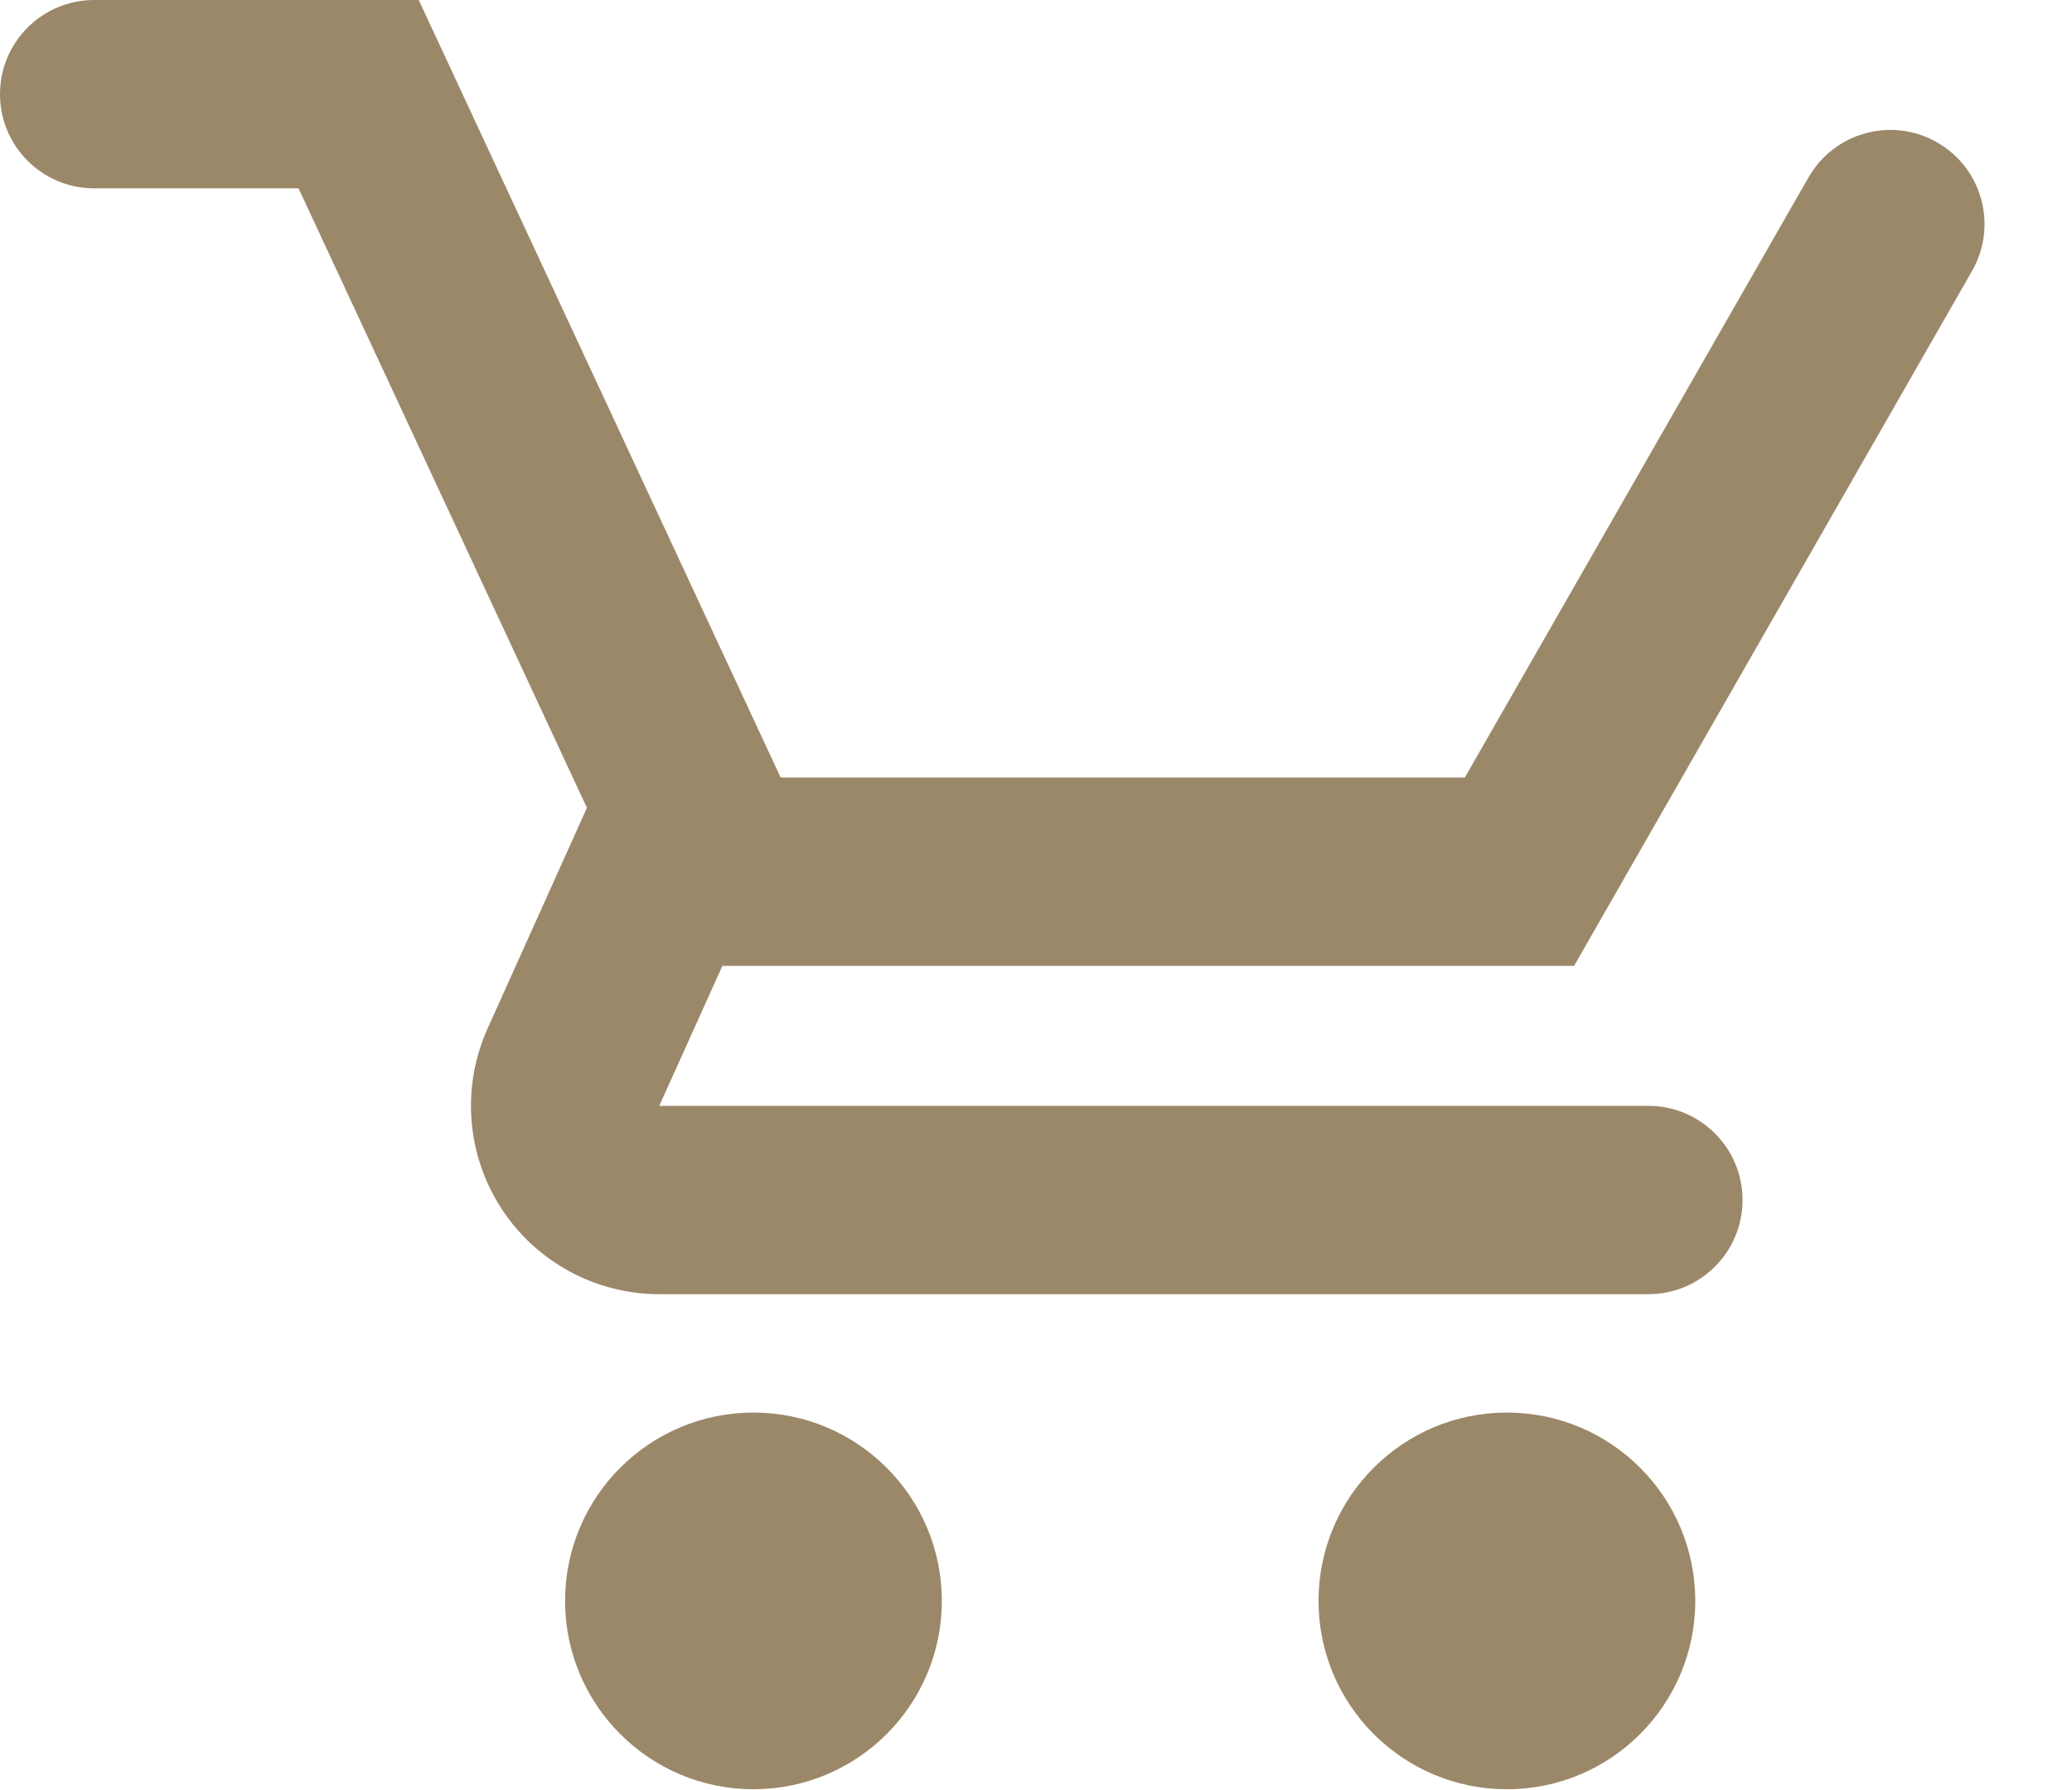
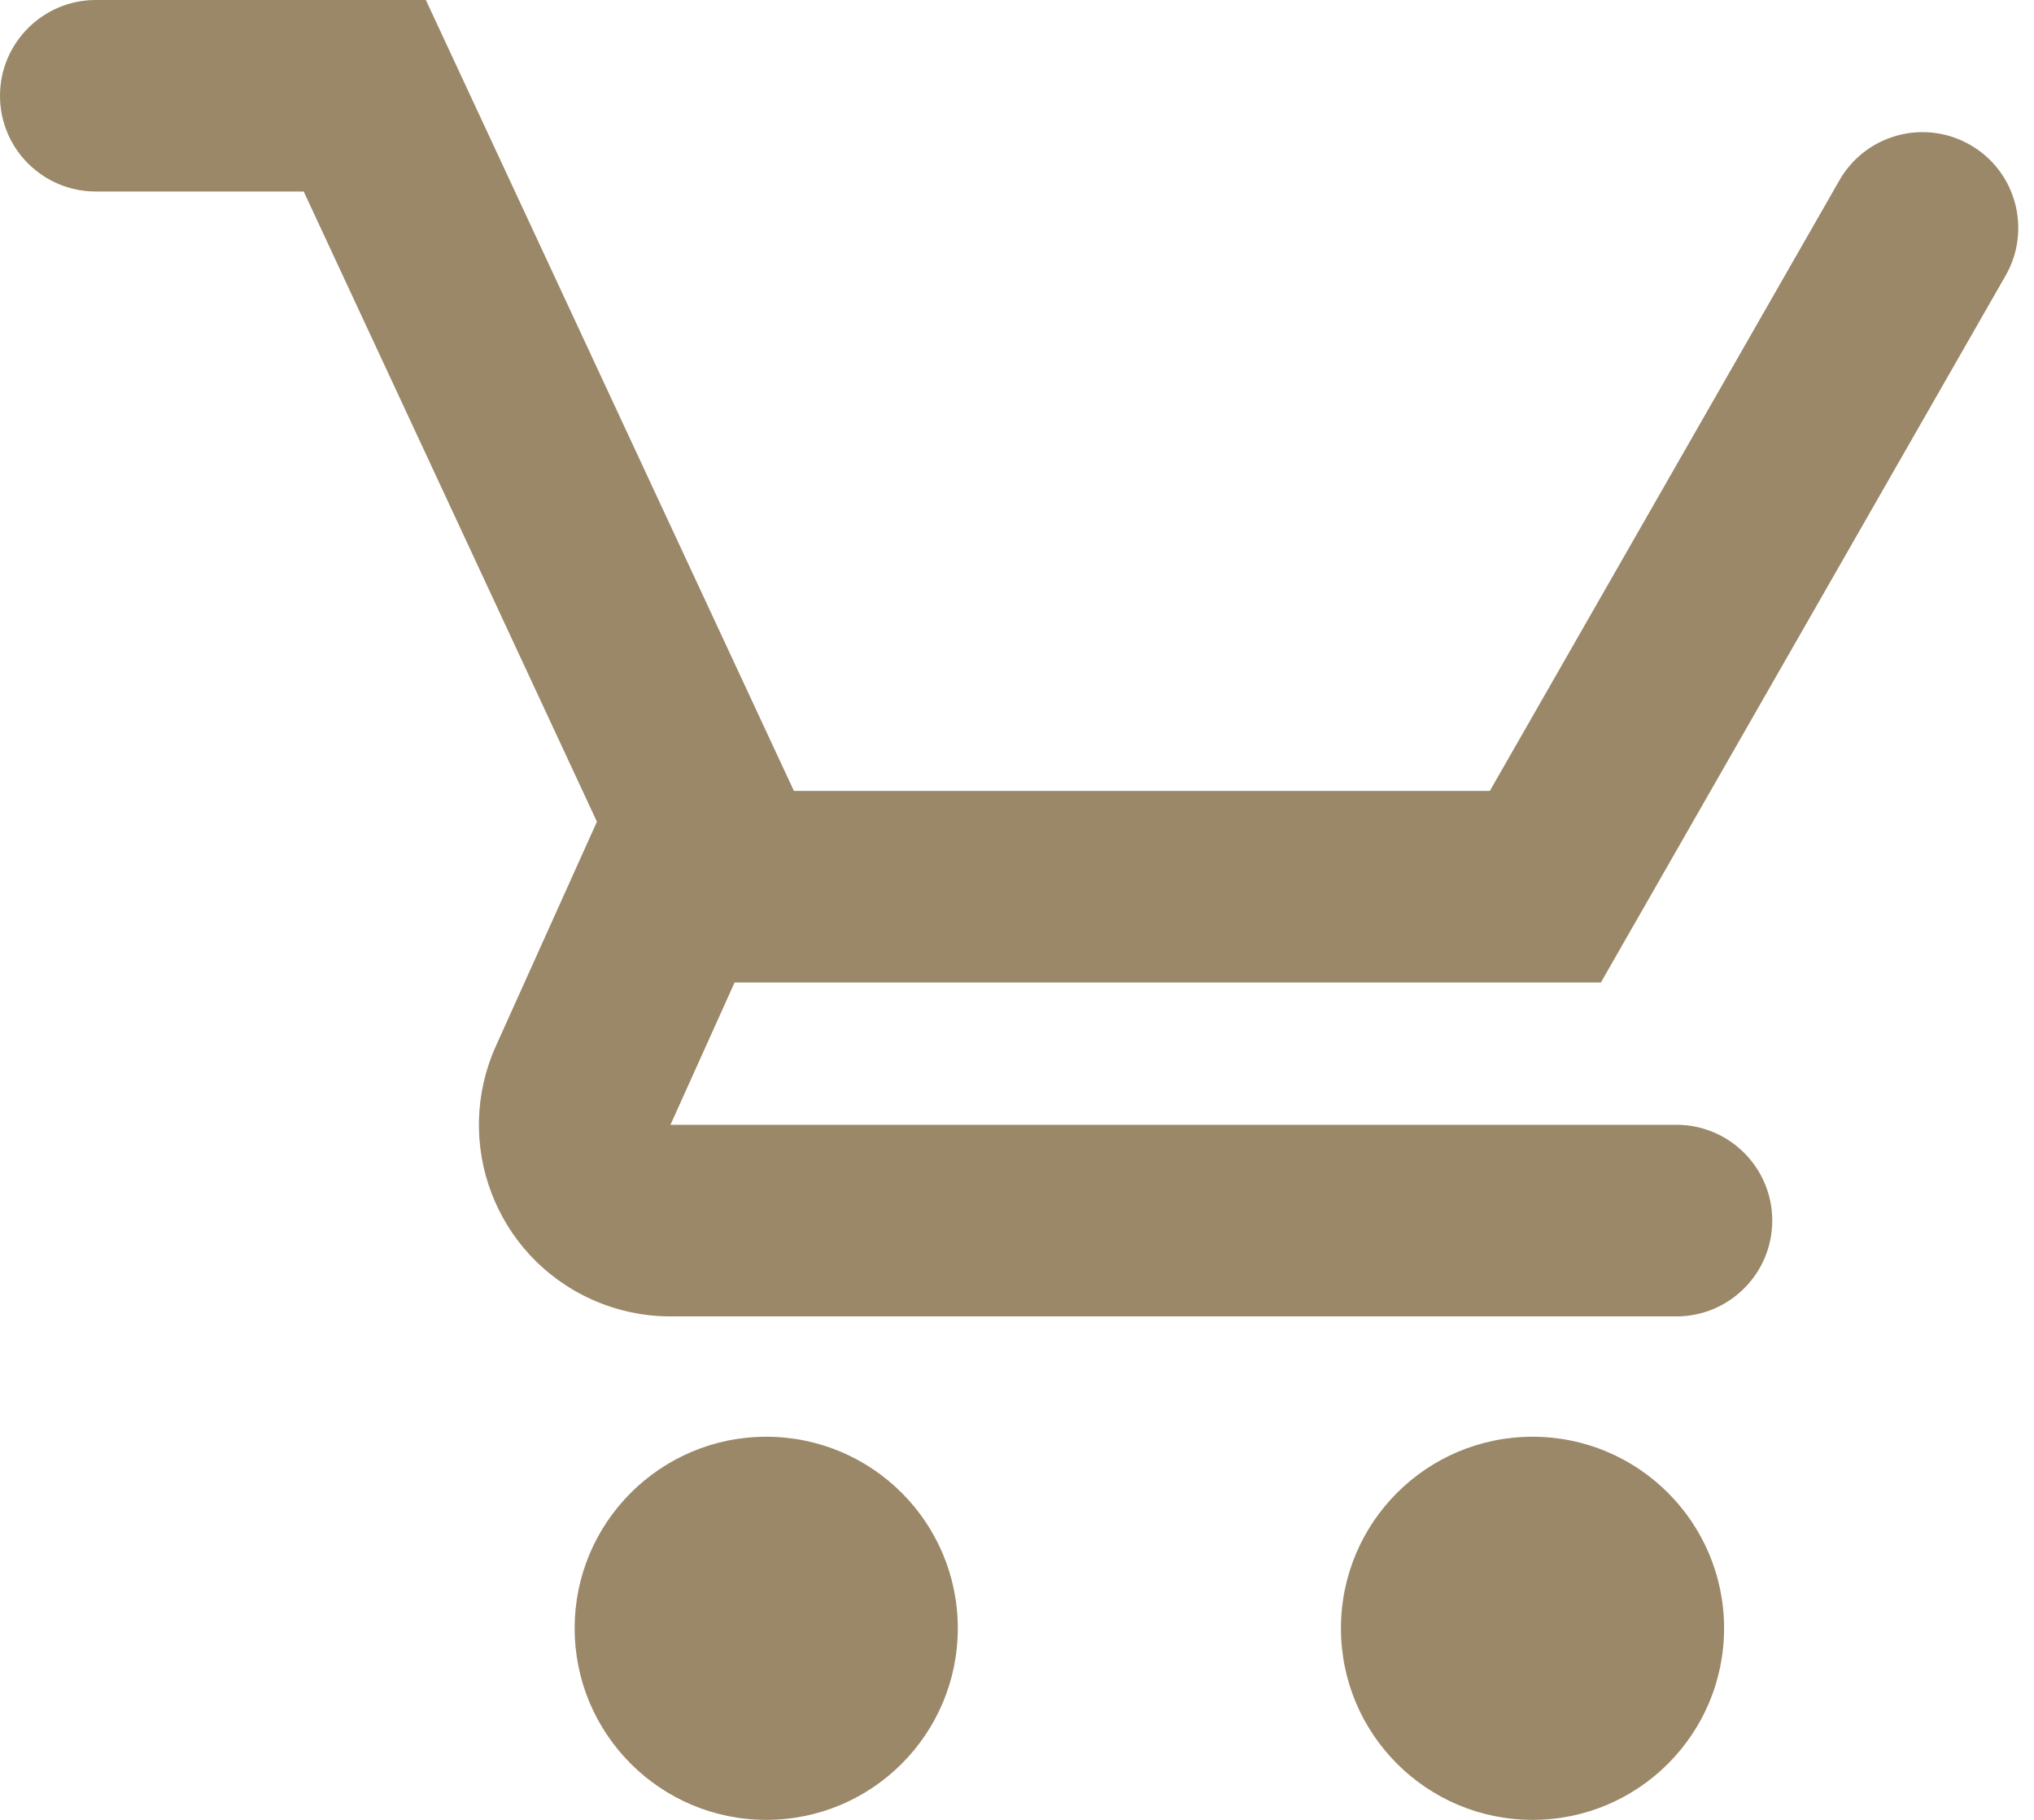
- <svg xmlns="http://www.w3.org/2000/svg" width="22" height="19" fill="none">
-   <path fill-rule="evenodd" clip-rule="evenodd" d="M0 1a1 1 0 001 1h2.17l3.062 6.579a.892.892 0 00-.005.01l-1.05 2.333A2 2 0 007 13.743h10.502a1 1 0 100-2H7l.67-1.486h9.043l4.226-7.38a1 1 0 10-1.736-.994l-3.65 6.374H8.289L4.446 0H1a1 1 0 00-1 1zm10 16a2 2 0 11-4 0 2 2 0 014 0zm6 2a2 2 0 100-4 2 2 0 000 4z" fill="#9B8869" />
+ <svg xmlns="http://www.w3.org/2000/svg" width="19" height="17" viewBox="0 0 19 17" fill="none">
+   <path fill-rule="evenodd" clip-rule="evenodd" d="M0 0.895C0 1.389 0.401 1.789 0.895 1.789H2.837L5.576 7.676C5.575 7.679 5.573 7.682 5.572 7.685L4.632 9.772C4.226 10.674 4.627 11.733 5.528 12.139C5.76 12.243 6.01 12.297 6.263 12.297H15.66C16.154 12.297 16.555 11.896 16.555 11.402C16.555 10.908 16.154 10.507 15.66 10.507H6.263L6.862 9.178H14.954L18.735 2.574C18.98 2.145 18.832 1.598 18.403 1.353C17.974 1.107 17.427 1.256 17.182 1.685L13.917 7.388H7.416L3.978 0H0.895C0.401 0 0 0.401 0 0.895ZM8.947 15.21C8.947 16.199 8.146 17 7.158 17C6.17 17 5.368 16.199 5.368 15.21C5.368 14.222 6.17 13.421 7.158 13.421C8.146 13.421 8.947 14.222 8.947 15.21ZM14.316 17C15.304 17 16.105 16.199 16.105 15.21C16.105 14.222 15.304 13.421 14.316 13.421C13.327 13.421 12.526 14.222 12.526 15.21C12.526 16.199 13.327 17 14.316 17Z" fill="#9B8869" />
</svg>
